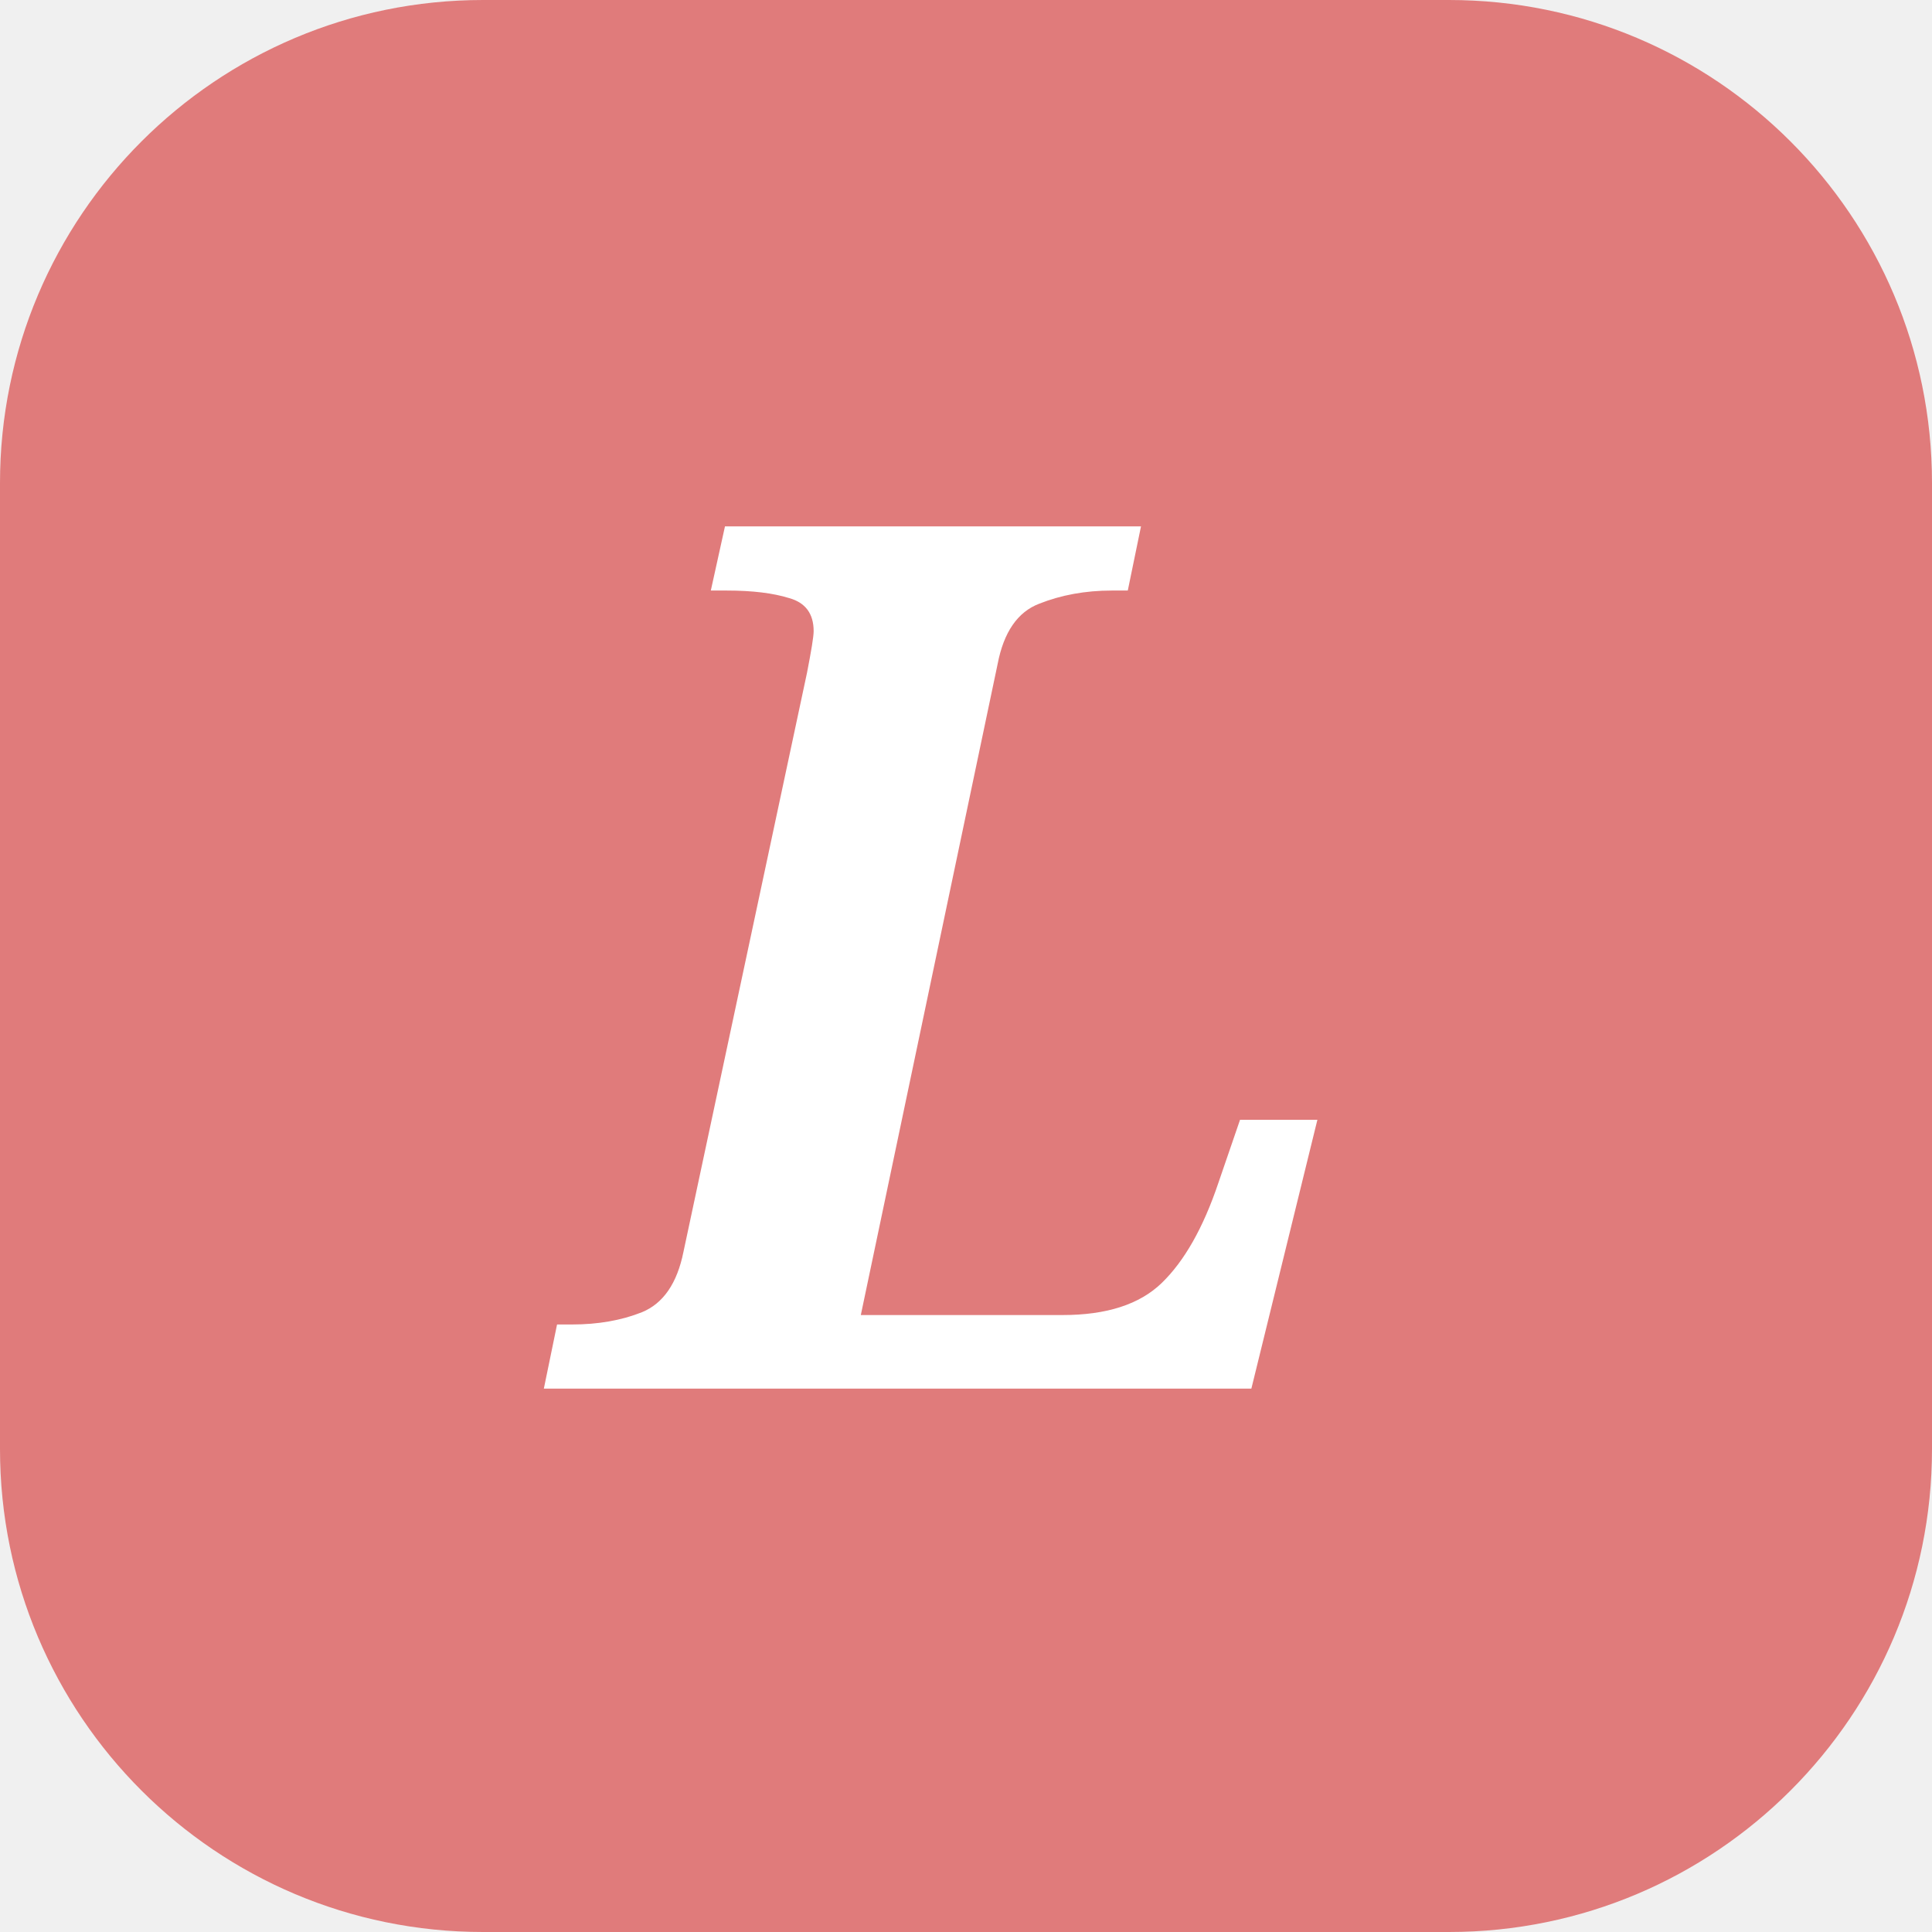
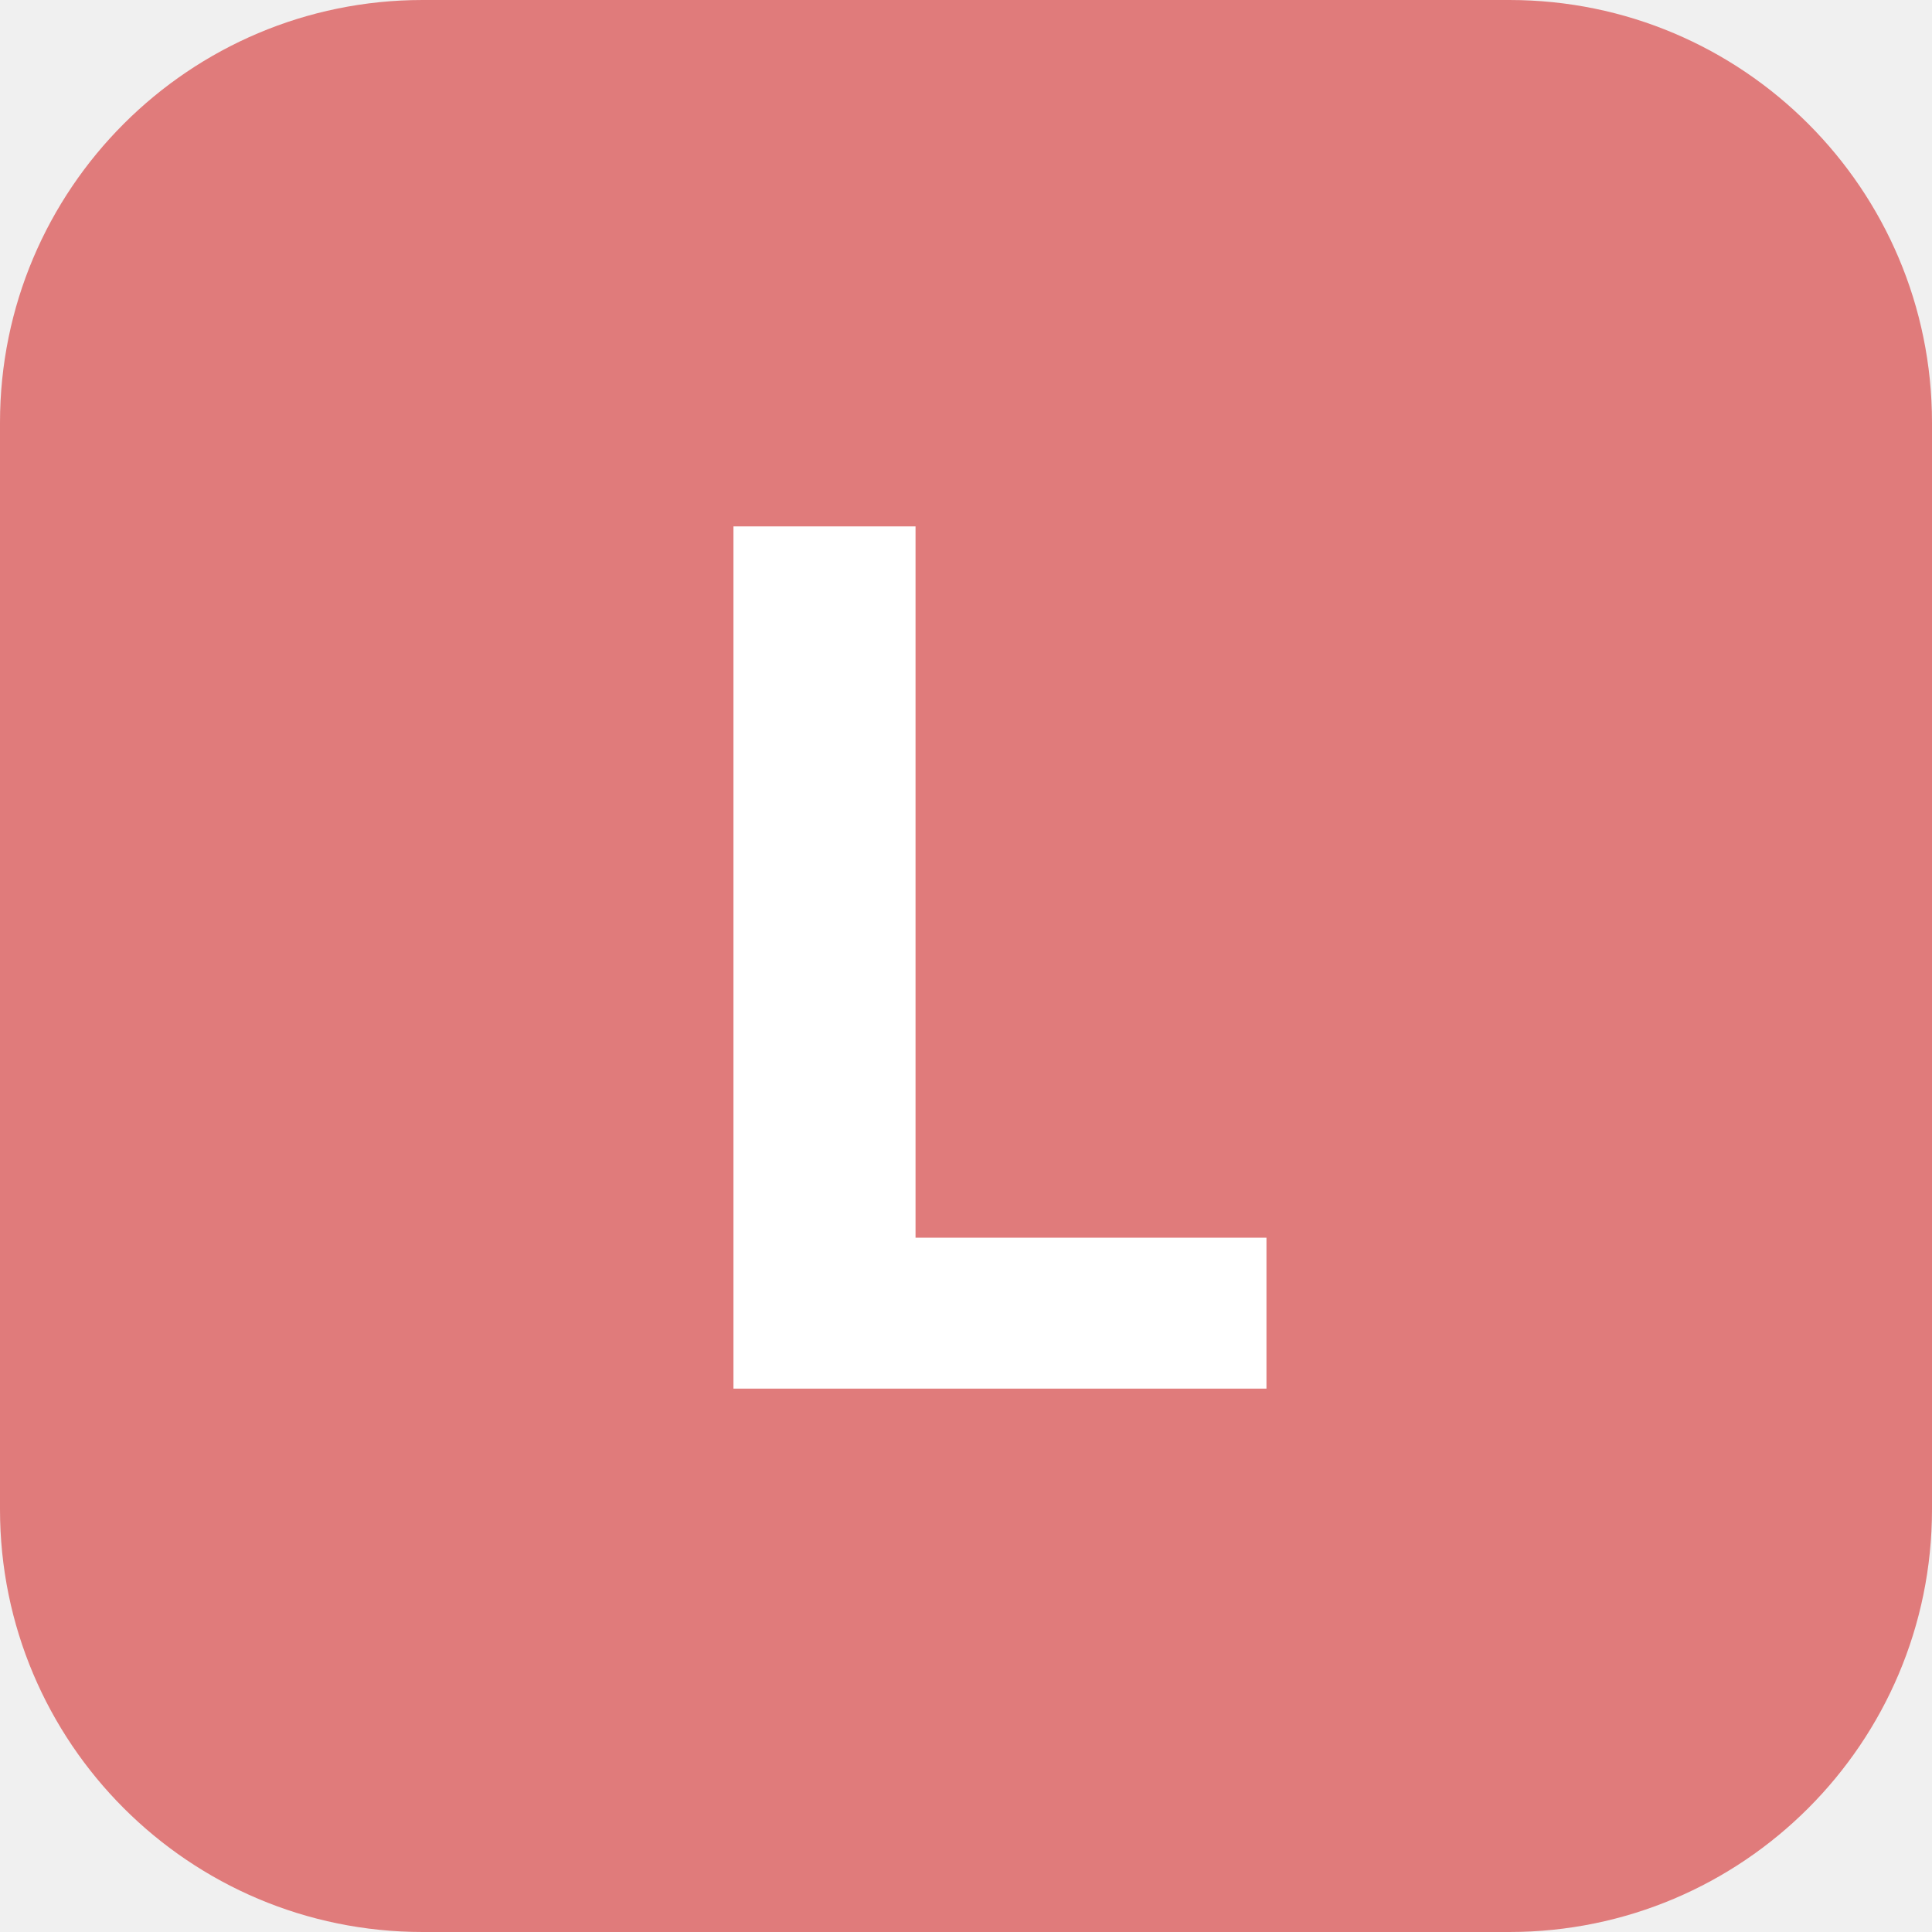
<svg xmlns="http://www.w3.org/2000/svg" viewBox="0 0 32 32">
-   <rect width="32" height="32" rx="8" fill="#e07b7b" />
-   <text x="16" y="23" font-family="Georgia, serif" font-size="20" font-weight="700" fill="white" text-anchor="middle" font-style="italic">L</text>
+   <rect width="32" height="32" rx="7" fill="#e07b7b" />
+   <text x="16" y="23" font-family="Arial Black, sans-serif" font-size="20" font-weight="900" fill="white" text-anchor="middle">L</text>
</svg>
